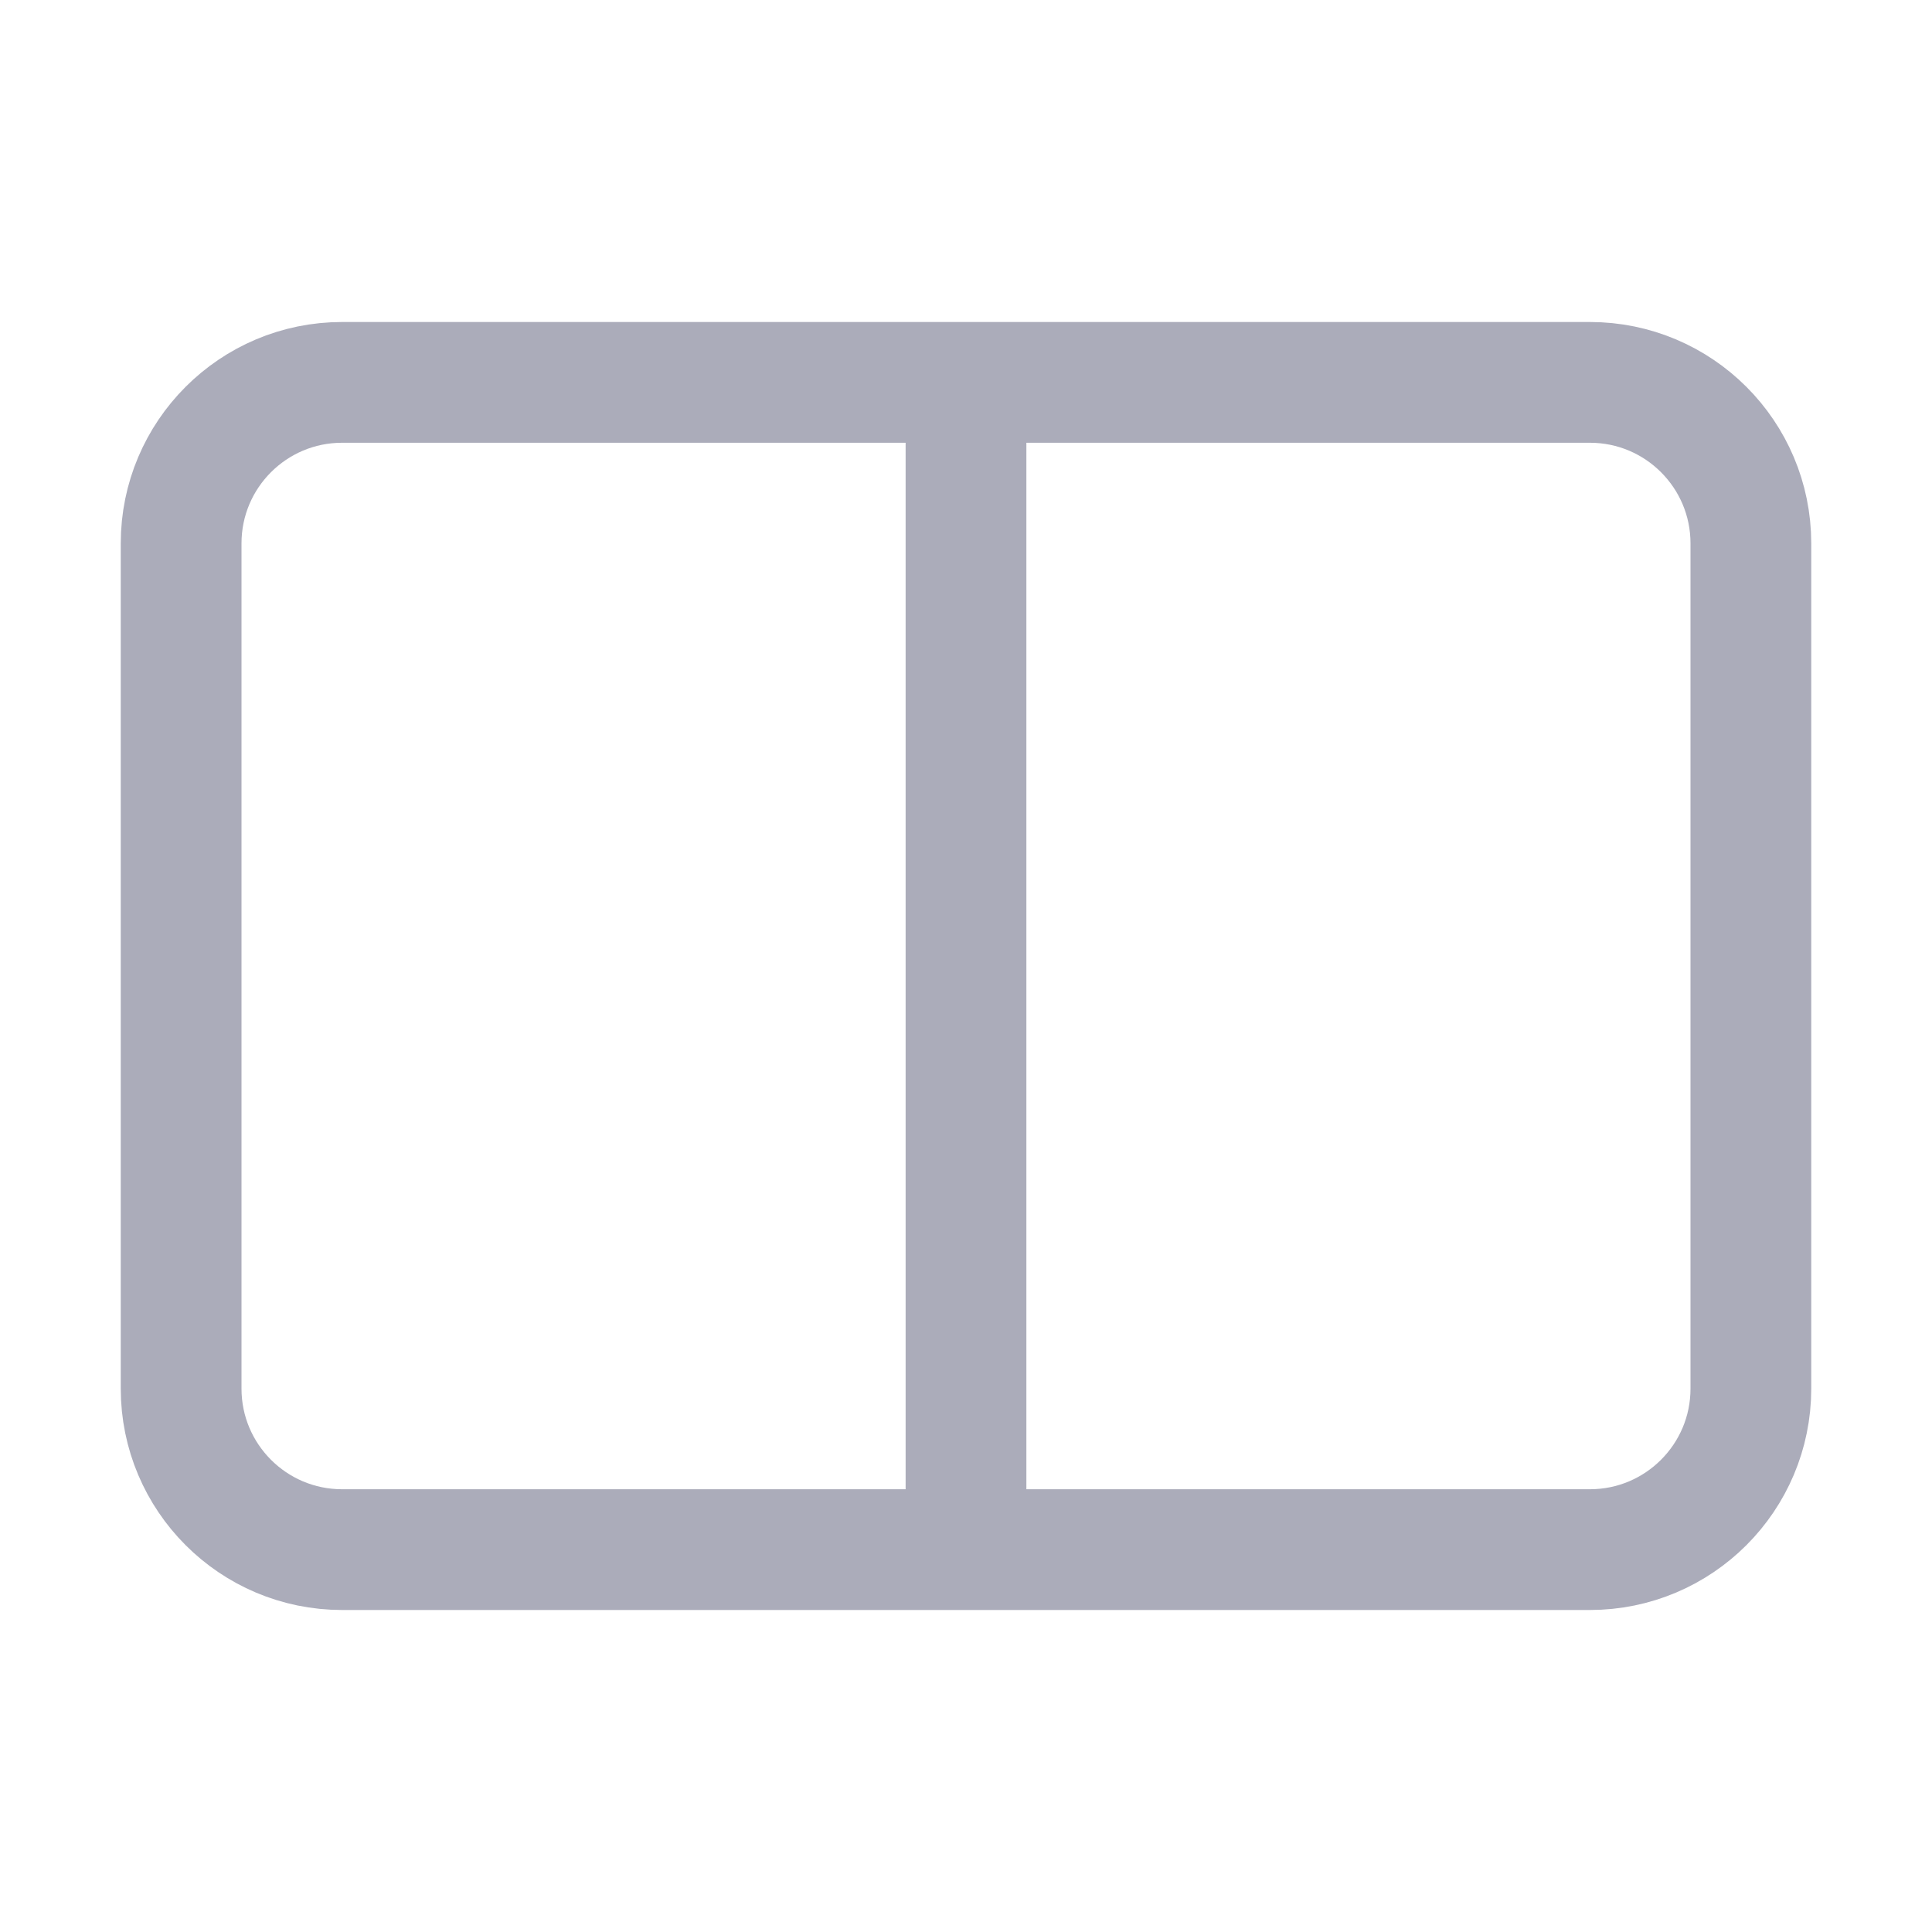
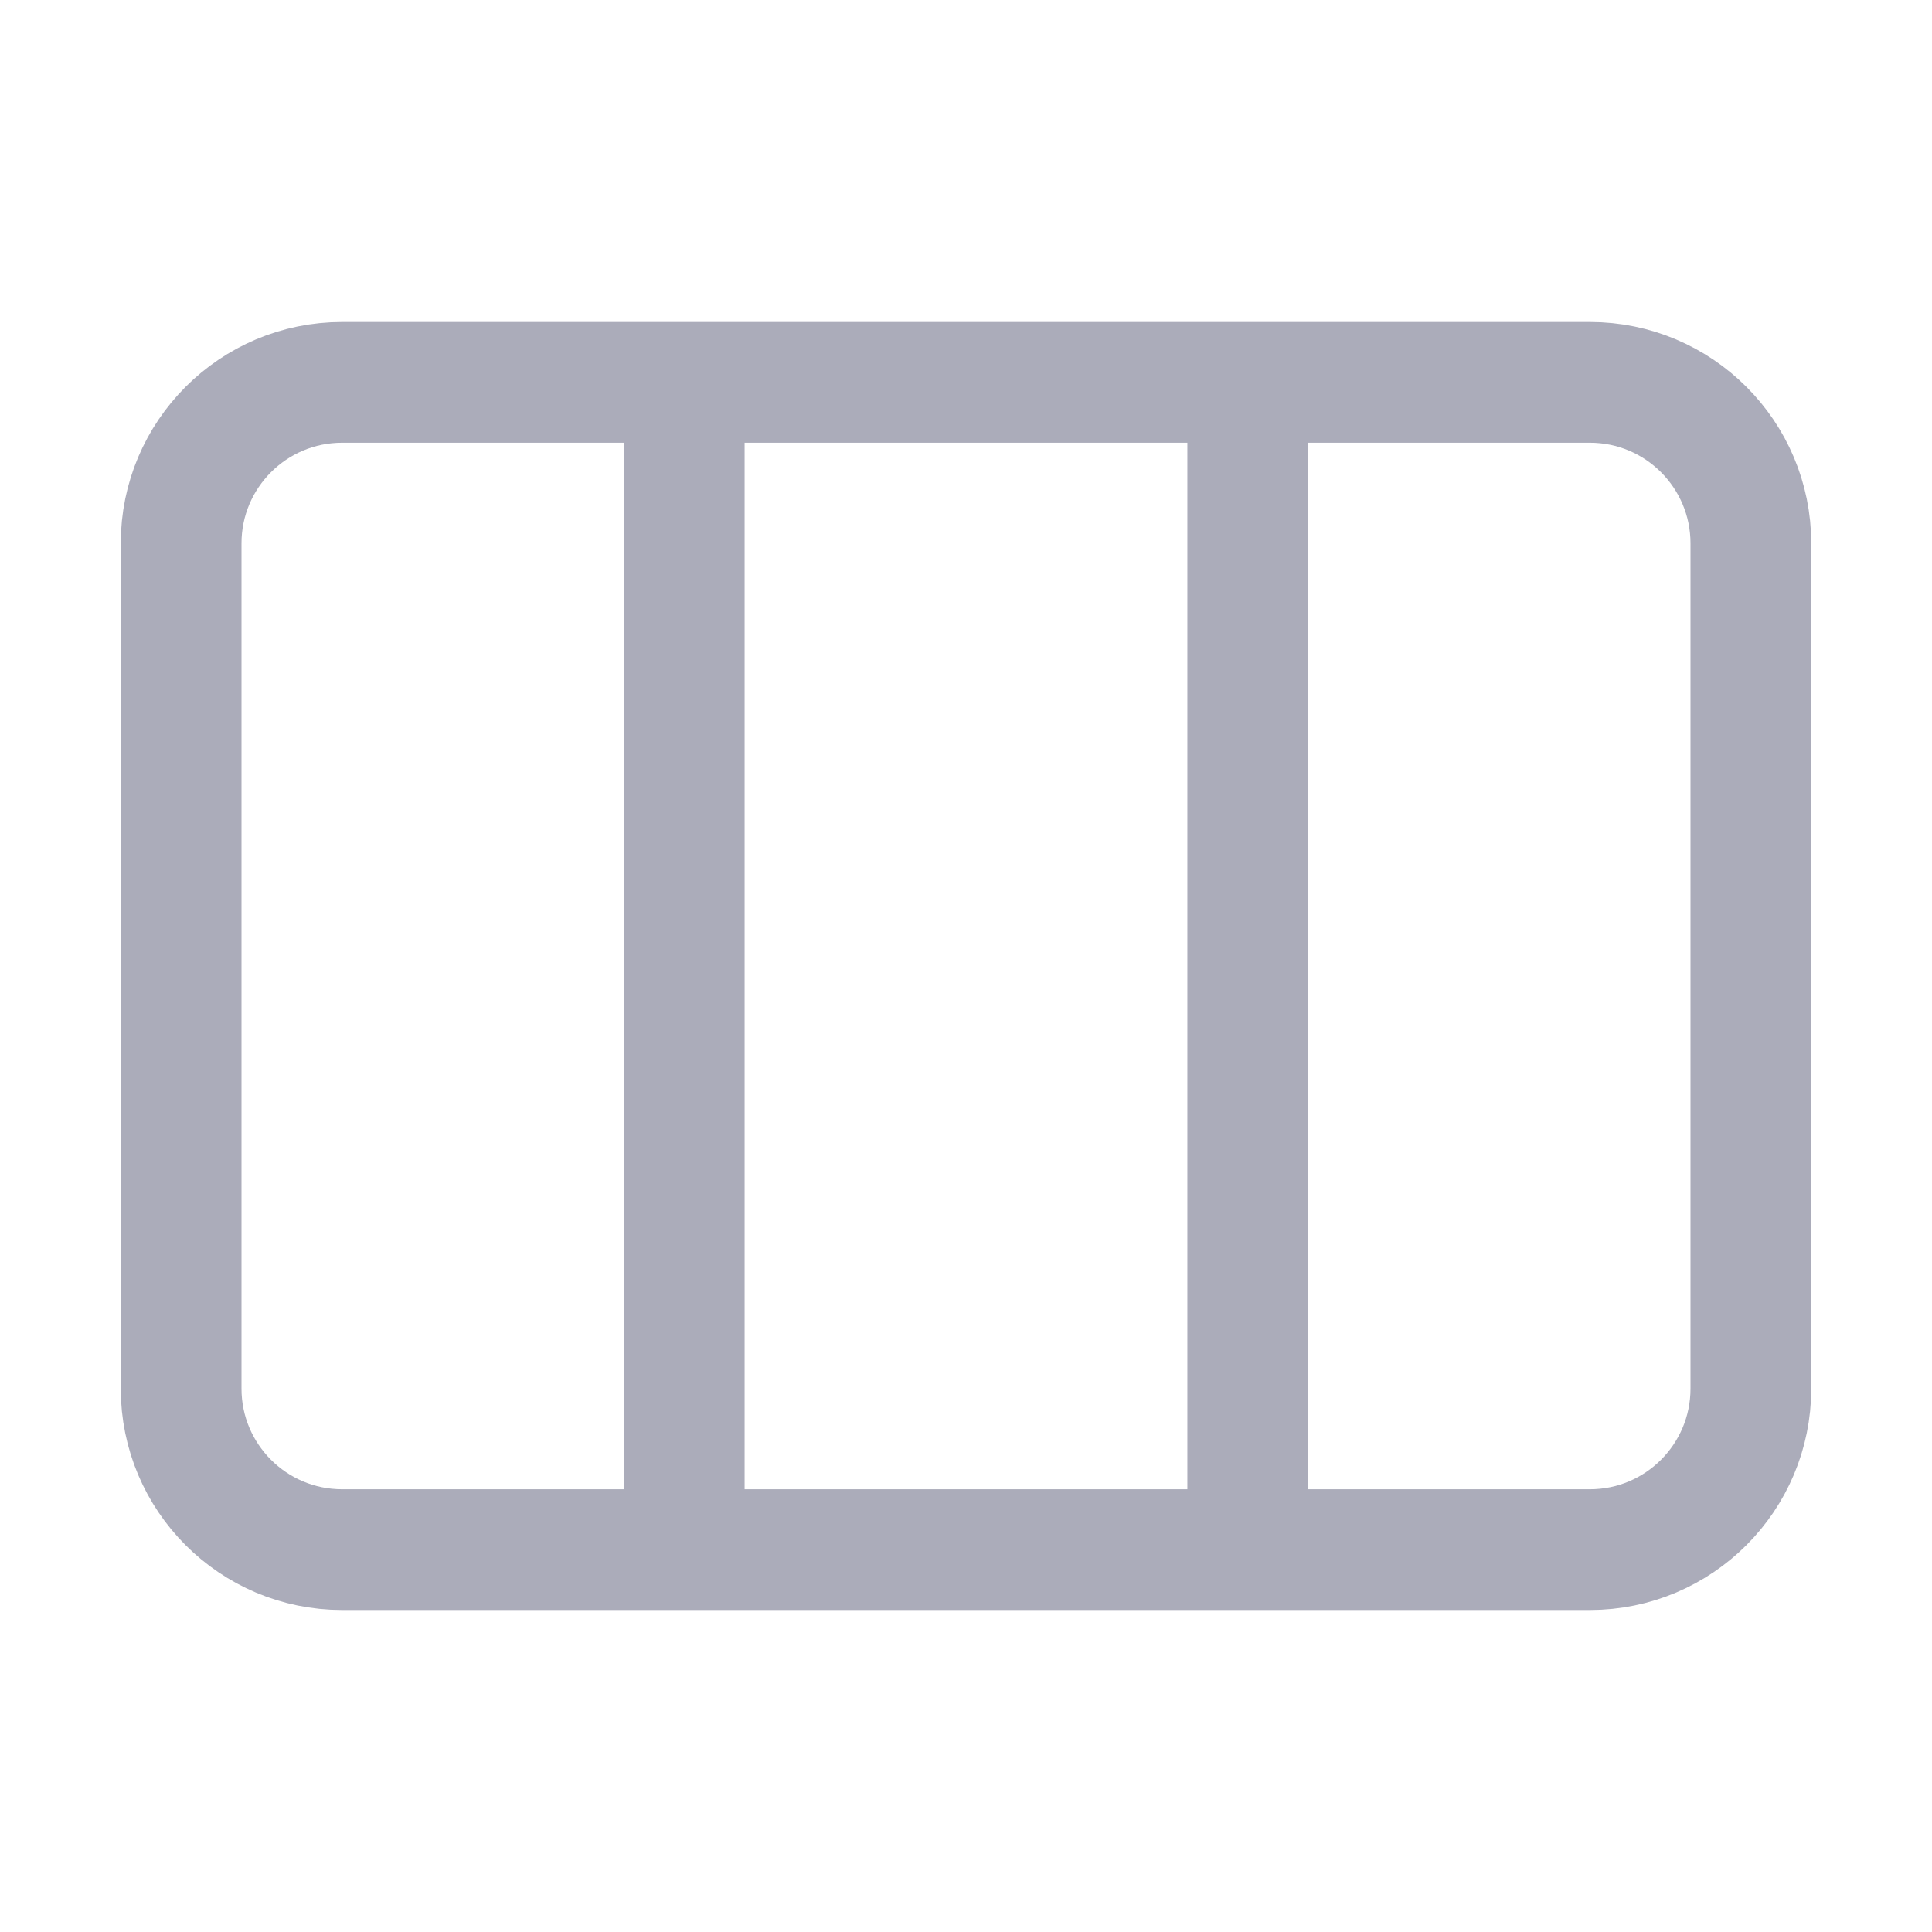
<svg xmlns="http://www.w3.org/2000/svg" width="96" height="96" viewBox="0 0 96 96" fill="none">
-   <path d="M48 19H17C12.582 19 9 22.582 9 27V69C9 73.418 12.582 77 17 77H48M48 19H79C83.418 19 87 22.582 87 27V69C87 73.418 83.418 77 79 77H48M48 19V77" stroke="#ABACBA" stroke-width="6" />
+   <path d="M34 19H17C12.582 19 9 22.582 9 27V69C9 73.418 12.582 77 17 77H34M34 19H79C83.418 19 87 22.582 87 27V69C87 73.418 83.418 77 79 77H34M34 19V77M62 19V77" stroke="#ABACBA" stroke-width="6" />
</svg>
